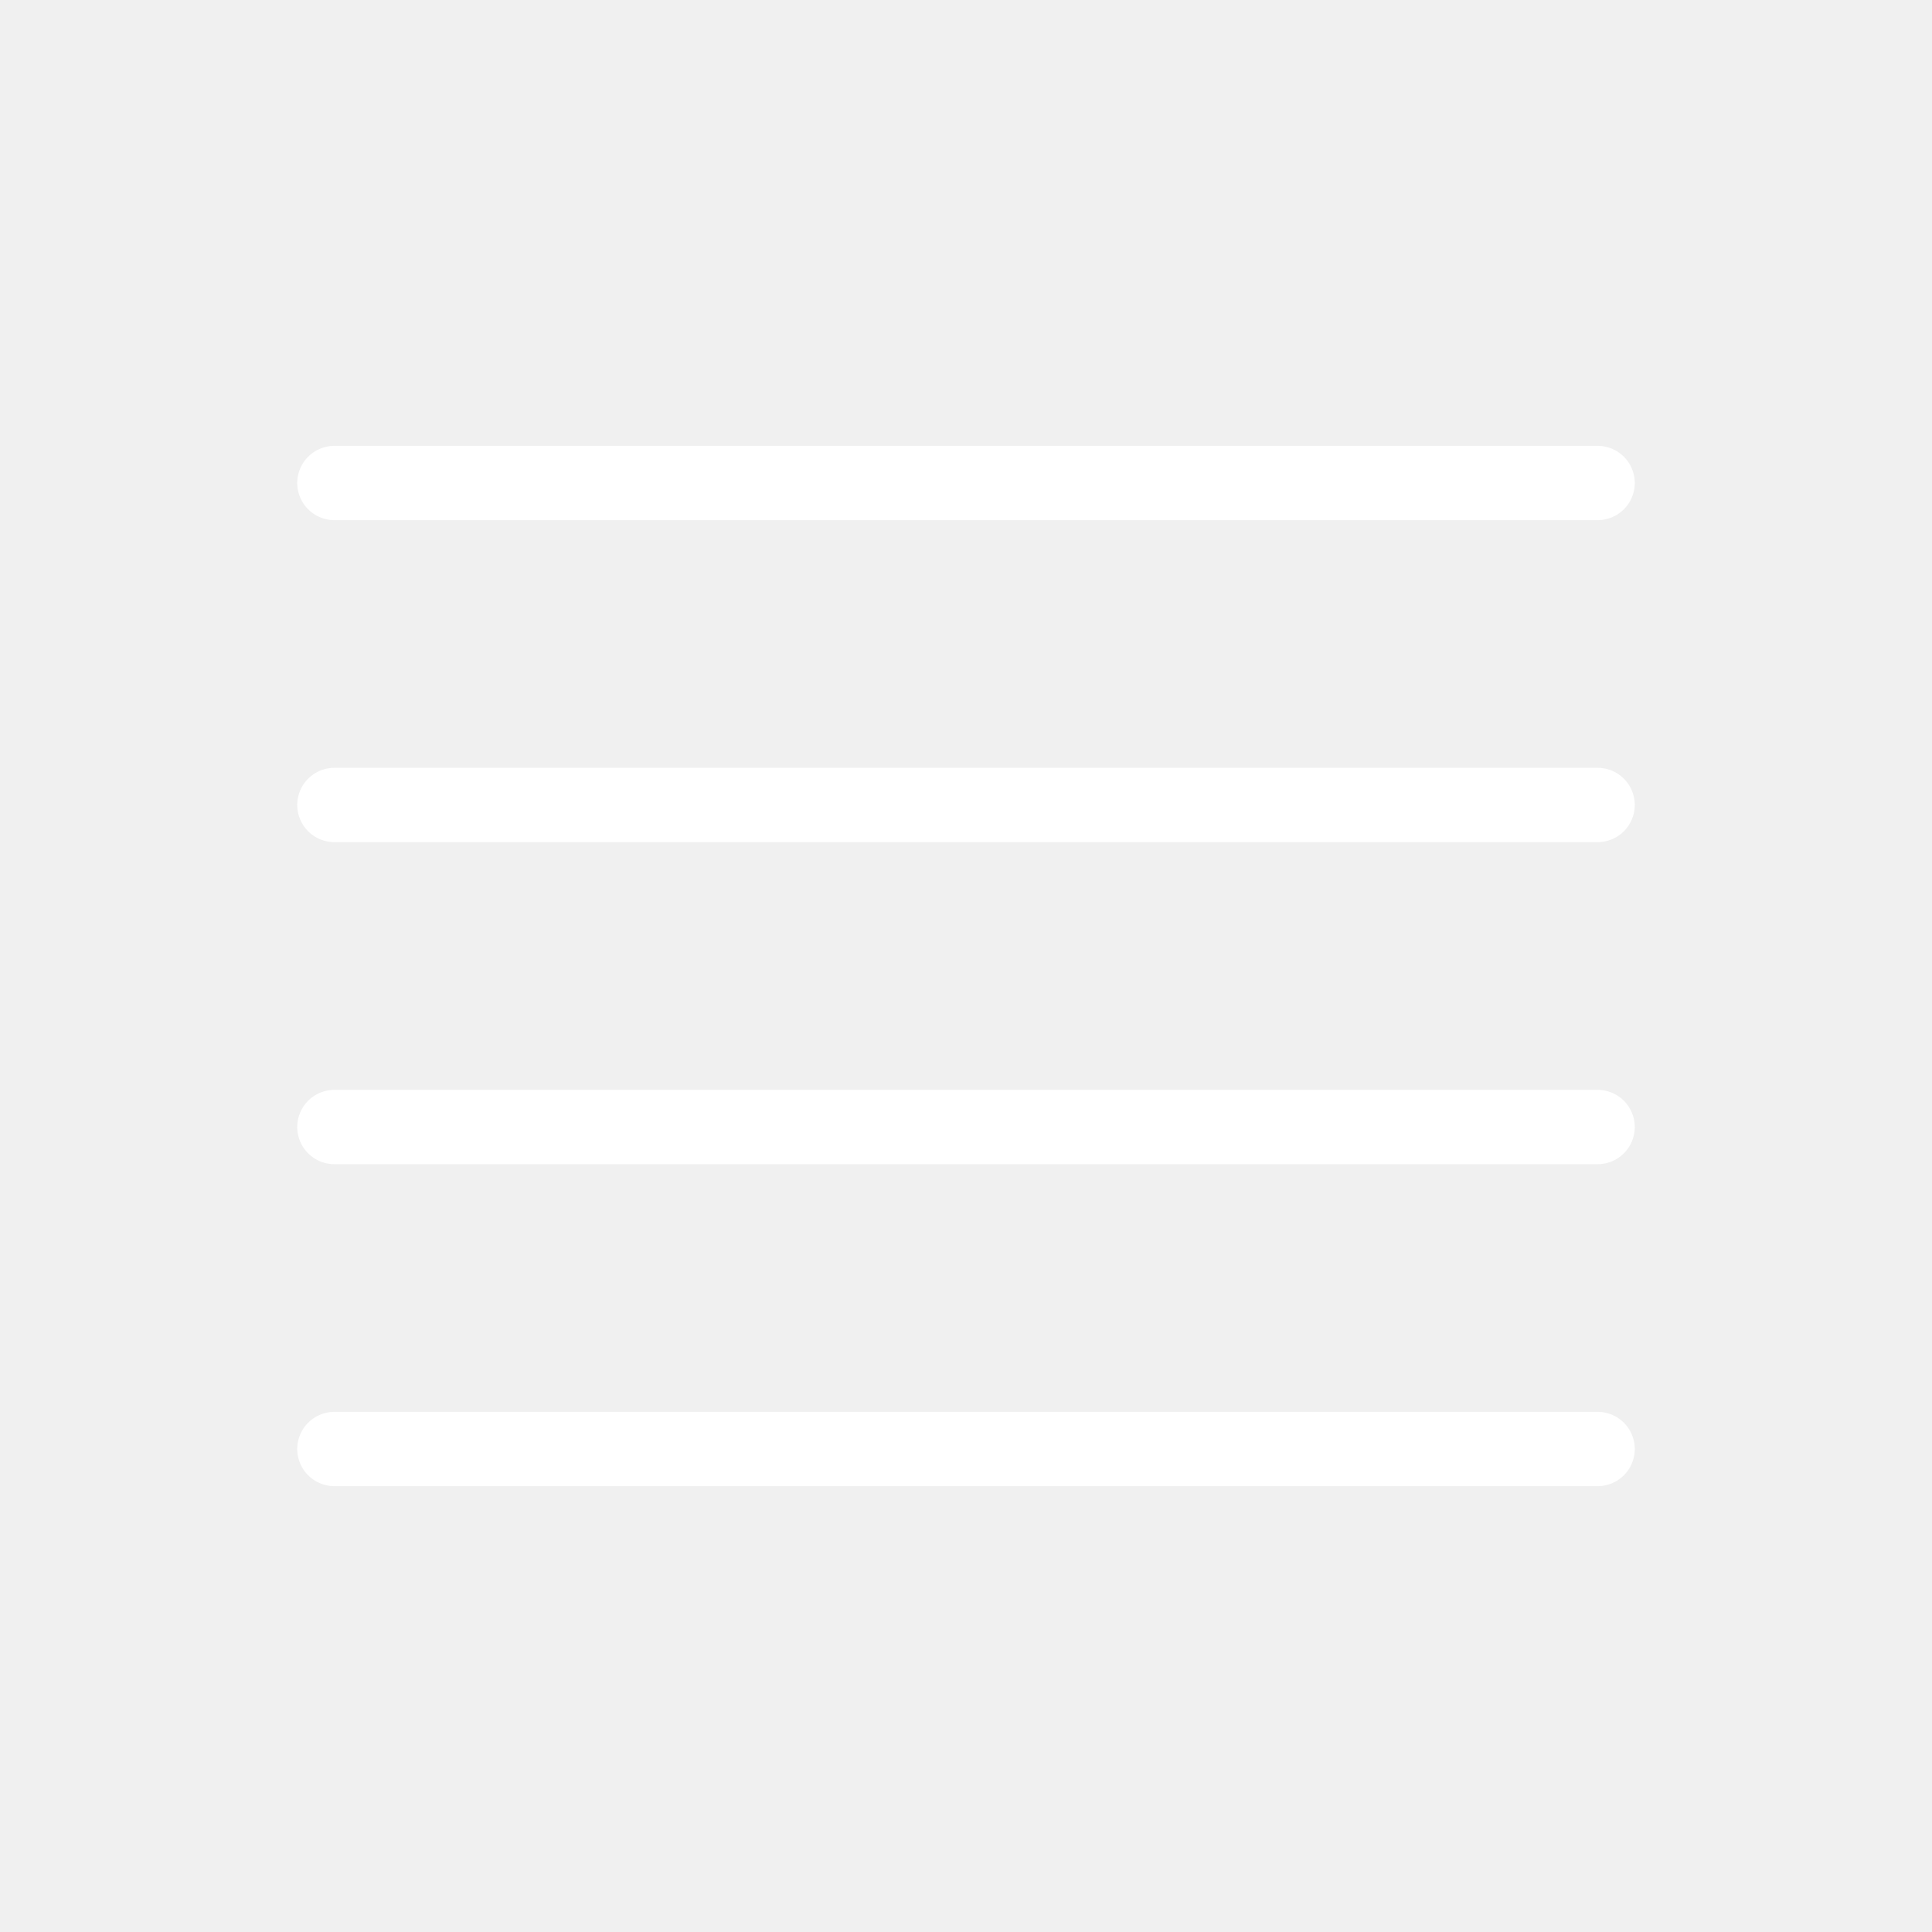
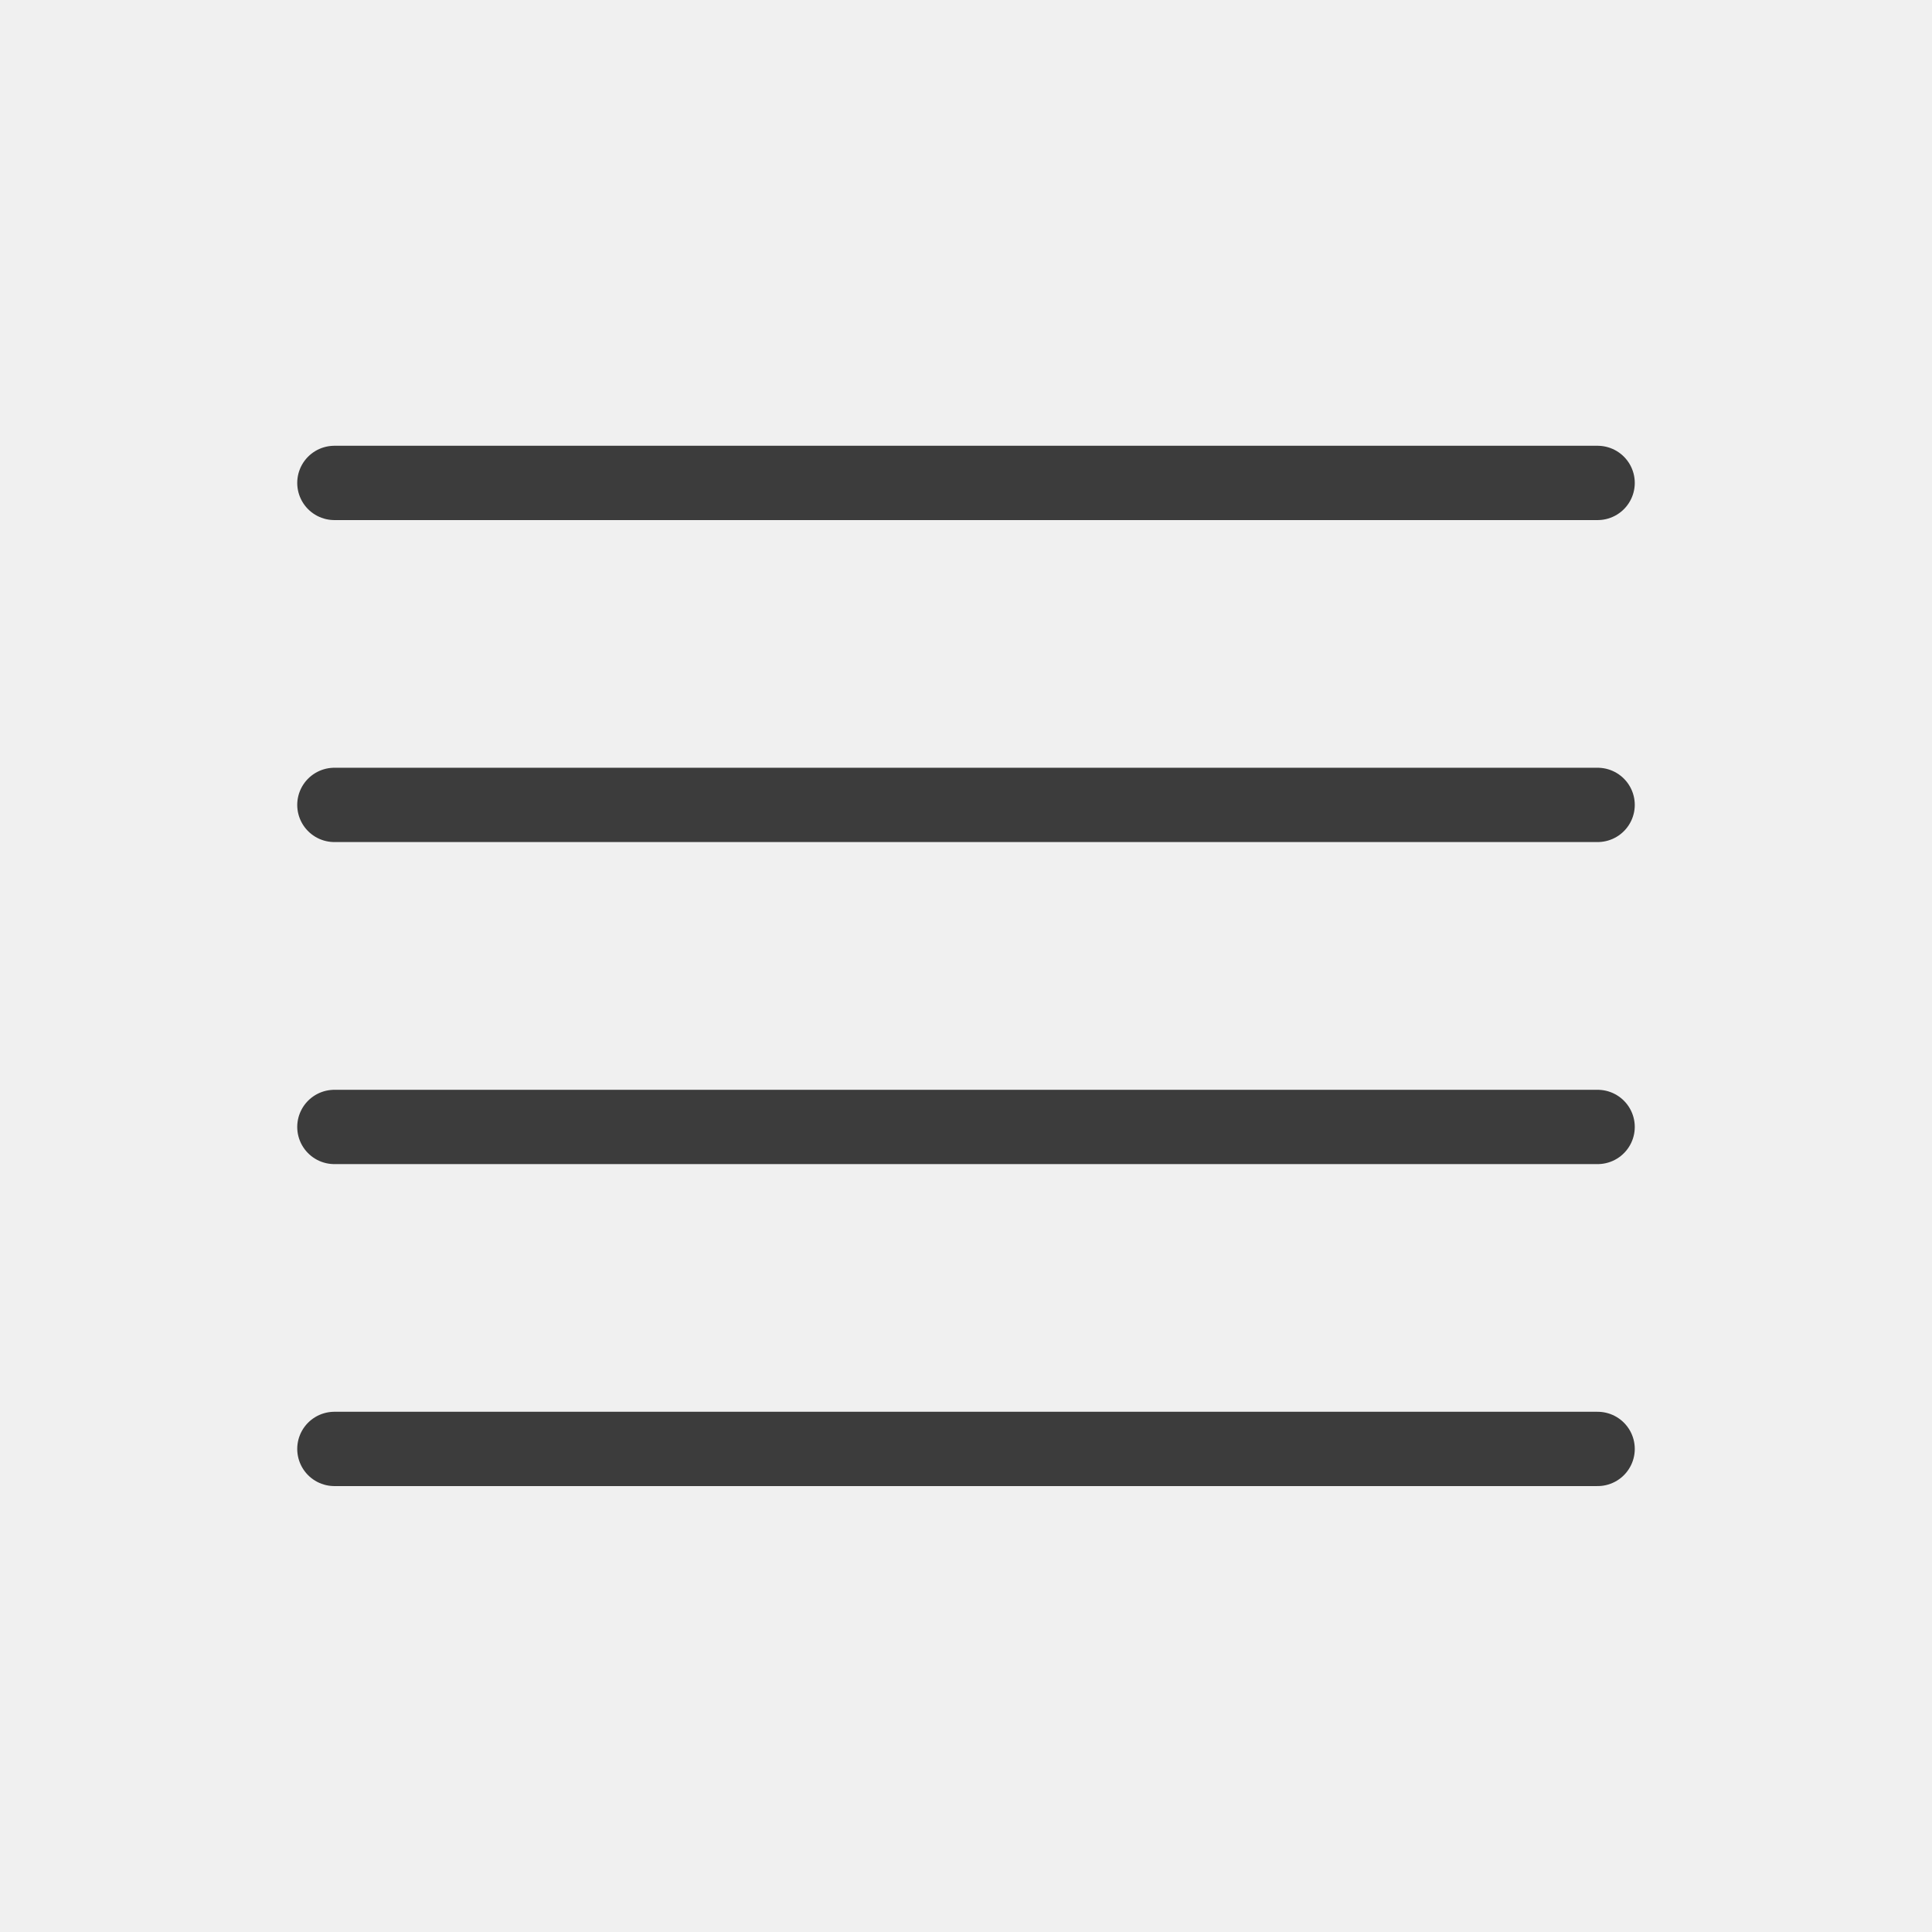
<svg xmlns="http://www.w3.org/2000/svg" width="26" height="26" viewBox="0 0 26 26" fill="none">
-   <path d="M21.5 19.5H4.5M21.5 6.5H4.5H21.5ZM21.5 10.833H4.5H21.5ZM21.5 15.167H4.5H21.5Z" stroke="white" stroke-linecap="round" stroke-linejoin="round" />
+   <path d="M21.5 19.499H4.5M21.5 6.499H4.5H21.5ZM21.5 10.832H4.5H21.5ZM21.5 15.166H4.5H21.5Z" stroke="#3C3C3C" stroke-linecap="round" stroke-linejoin="round" />
</svg>
